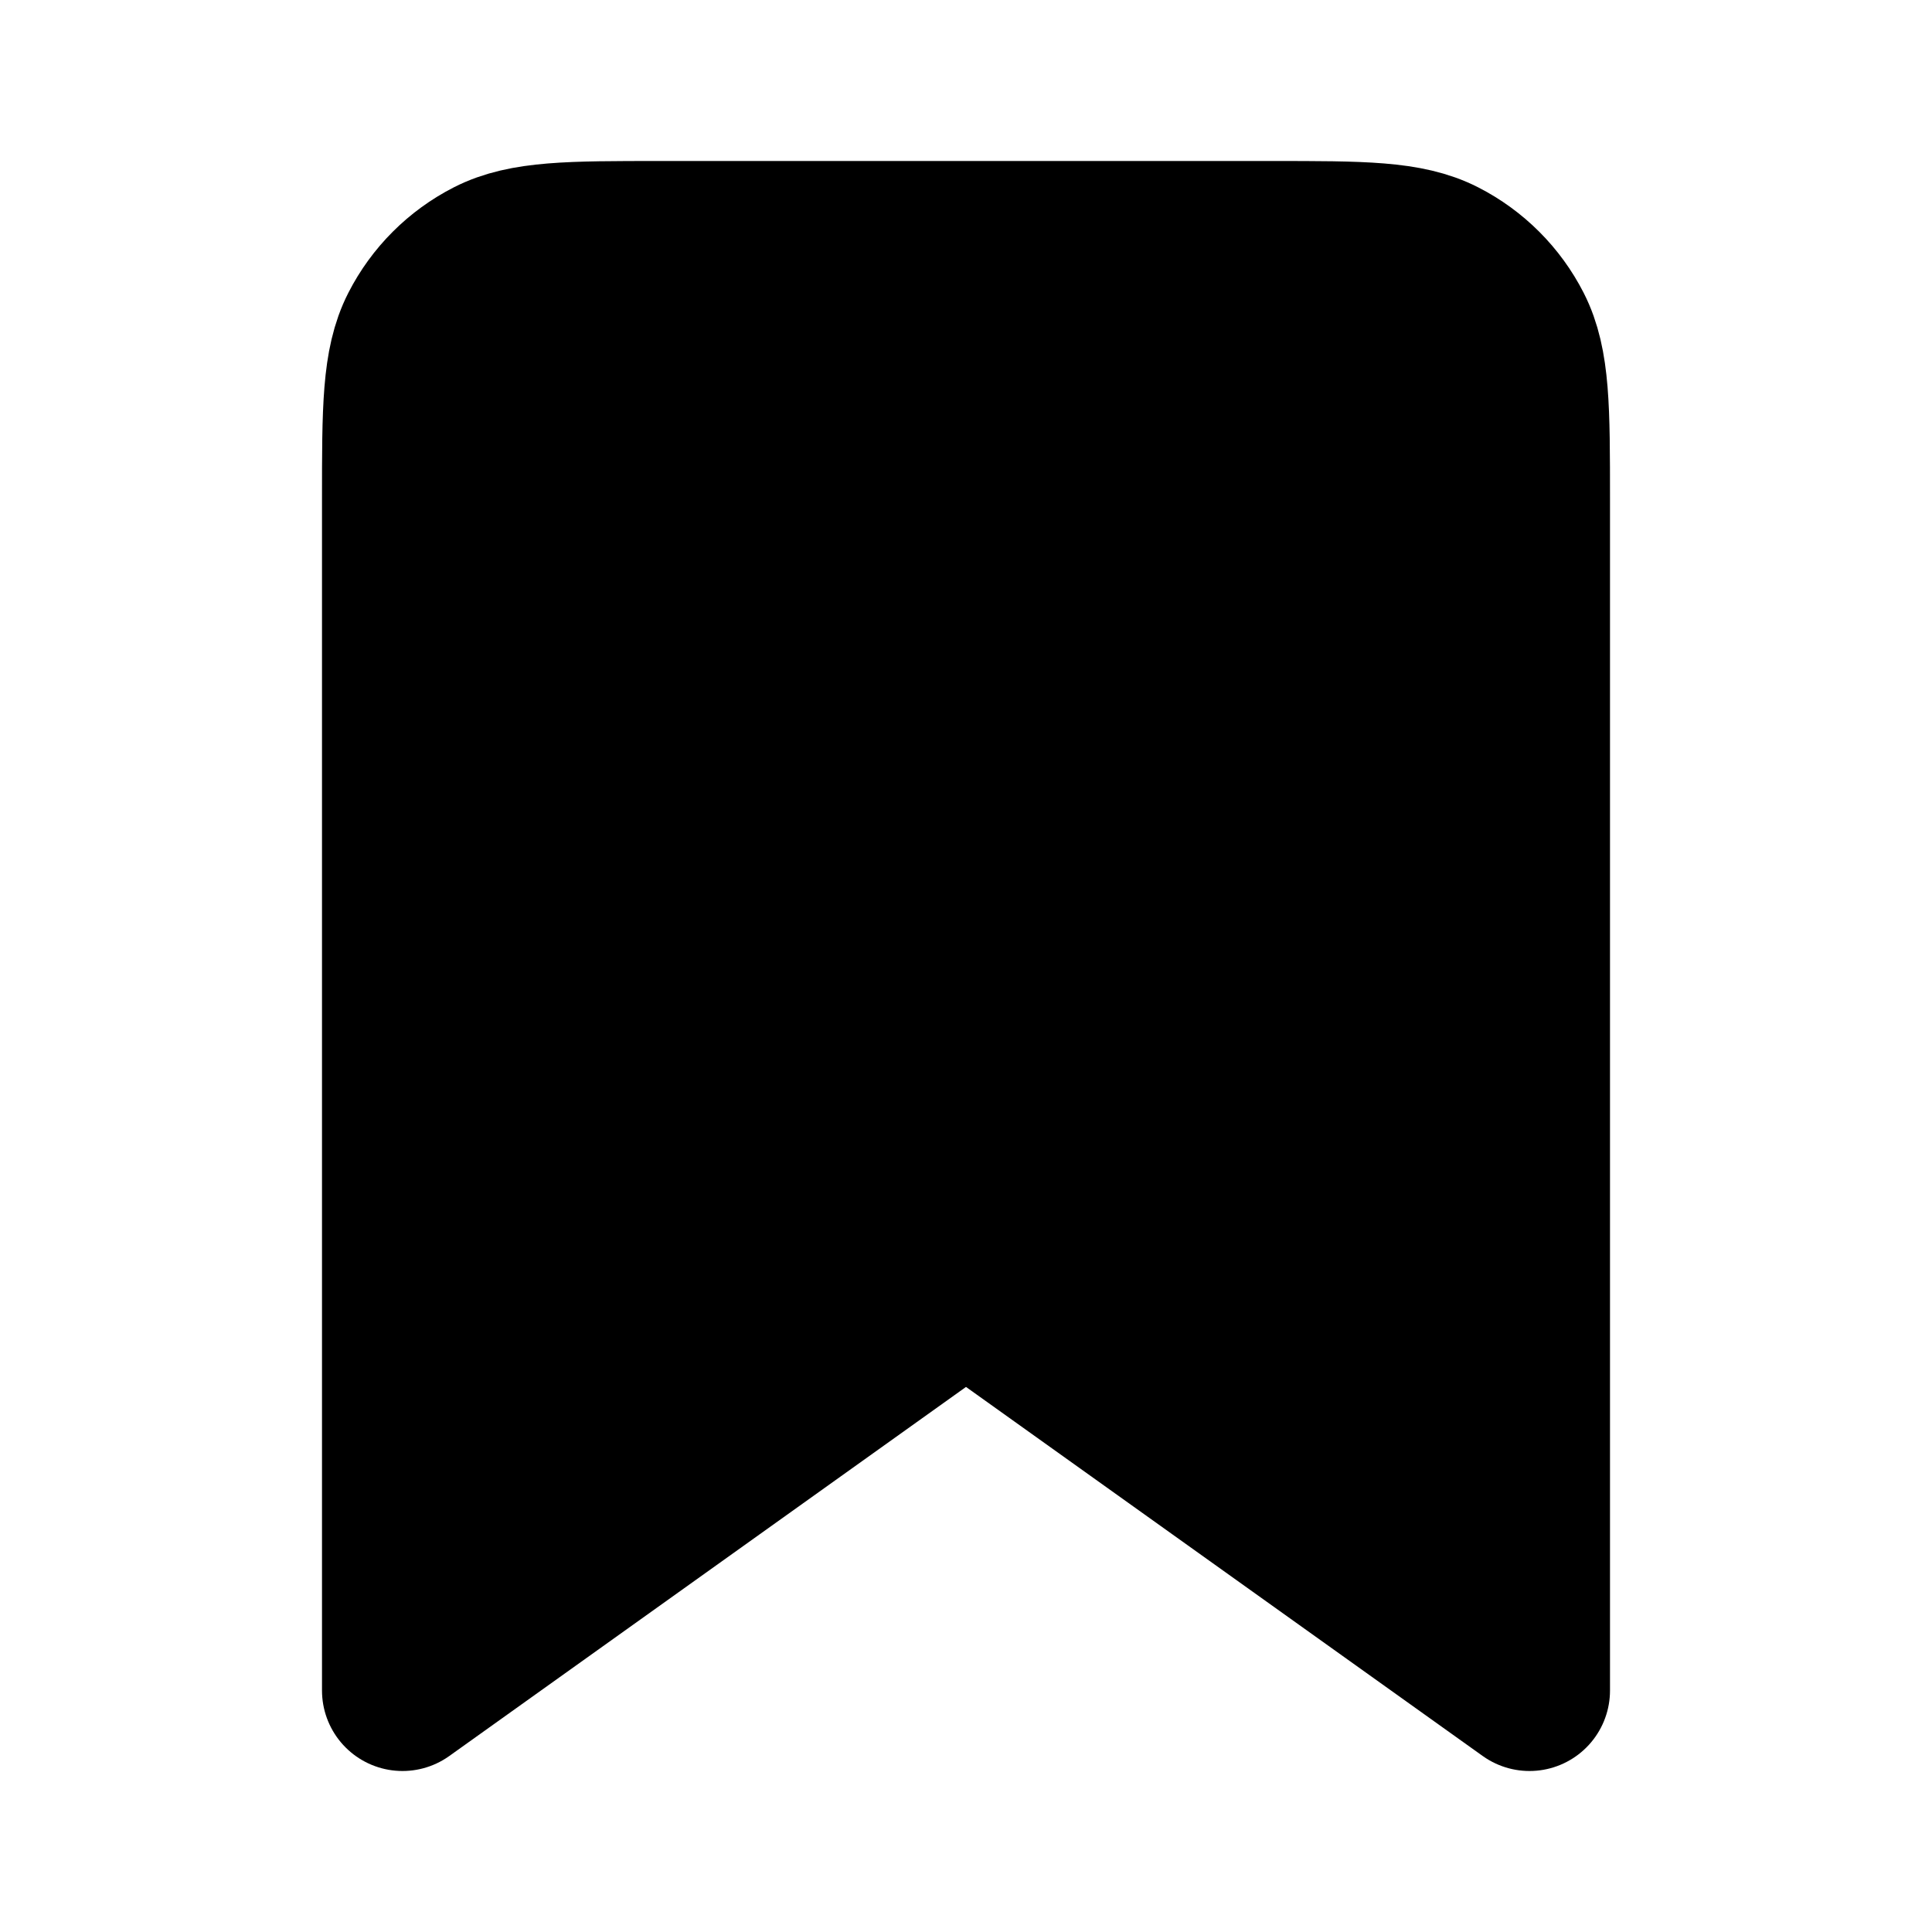
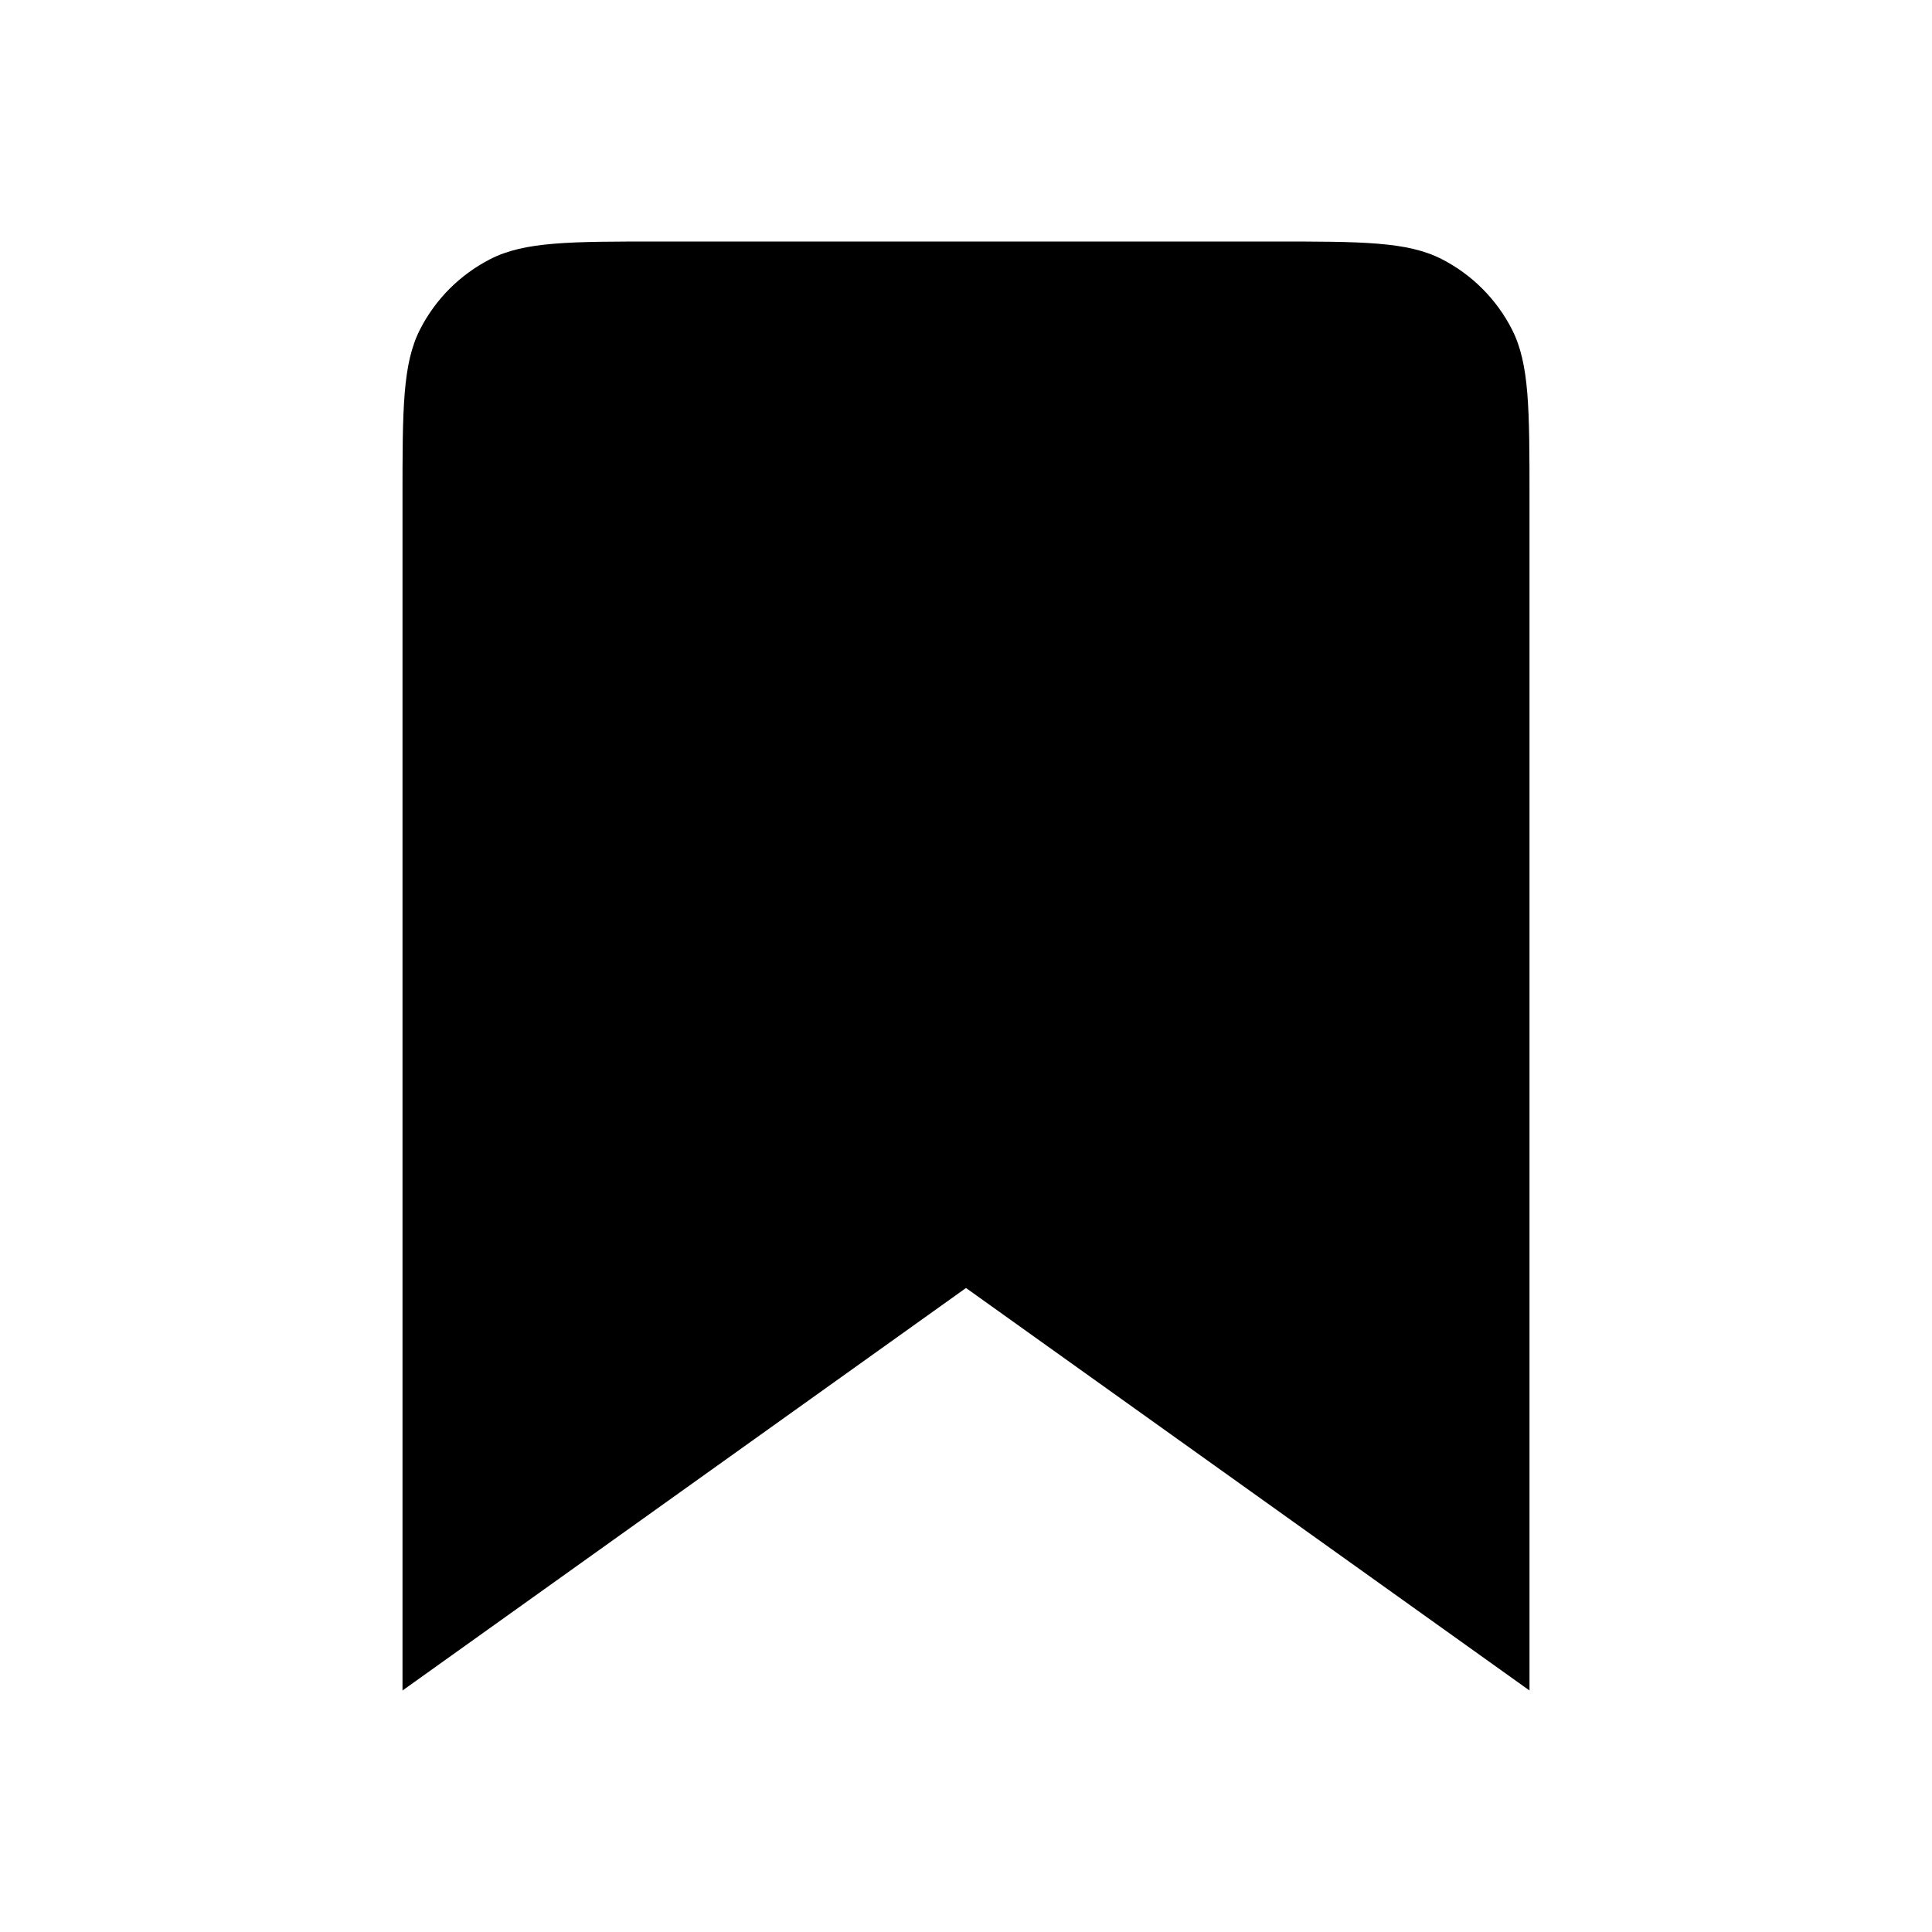
- <svg xmlns="http://www.w3.org/2000/svg" width="35px" height="35px" viewBox="0 0 24 24" fill="currentColor">
-   <path d="M5 6.2C5 5.08 5 4.52 5.218 4.092C5.41 3.716 5.716 3.41 6.092 3.218C6.52 3 7.08 3 8.2 3H15.8C16.92 3 17.48 3 17.908 3.218C18.284 3.41 18.59 3.716 18.782 4.092C19 4.52 19 5.08 19 6.2V21L12 16L5 21V6.2Z" stroke="currentColor" stroke-width="2" stroke-linejoin="round" />
+ <svg xmlns="http://www.w3.org/2000/svg" width="35px" height="35px" viewBox="0 0 24 24" fill="inherit">
+   <path d="M5 6.2C5 5.08 5 4.52 5.218 4.092C5.41 3.716 5.716 3.41 6.092 3.218C6.52 3 7.08 3 8.2 3H15.8C16.92 3 17.48 3 17.908 3.218C18.284 3.41 18.59 3.716 18.782 4.092C19 4.52 19 5.08 19 6.2V21L12 16L5 21V6.2Z" stroke="inherit" stroke-width="2" stroke-linejoin="round" />
</svg>
